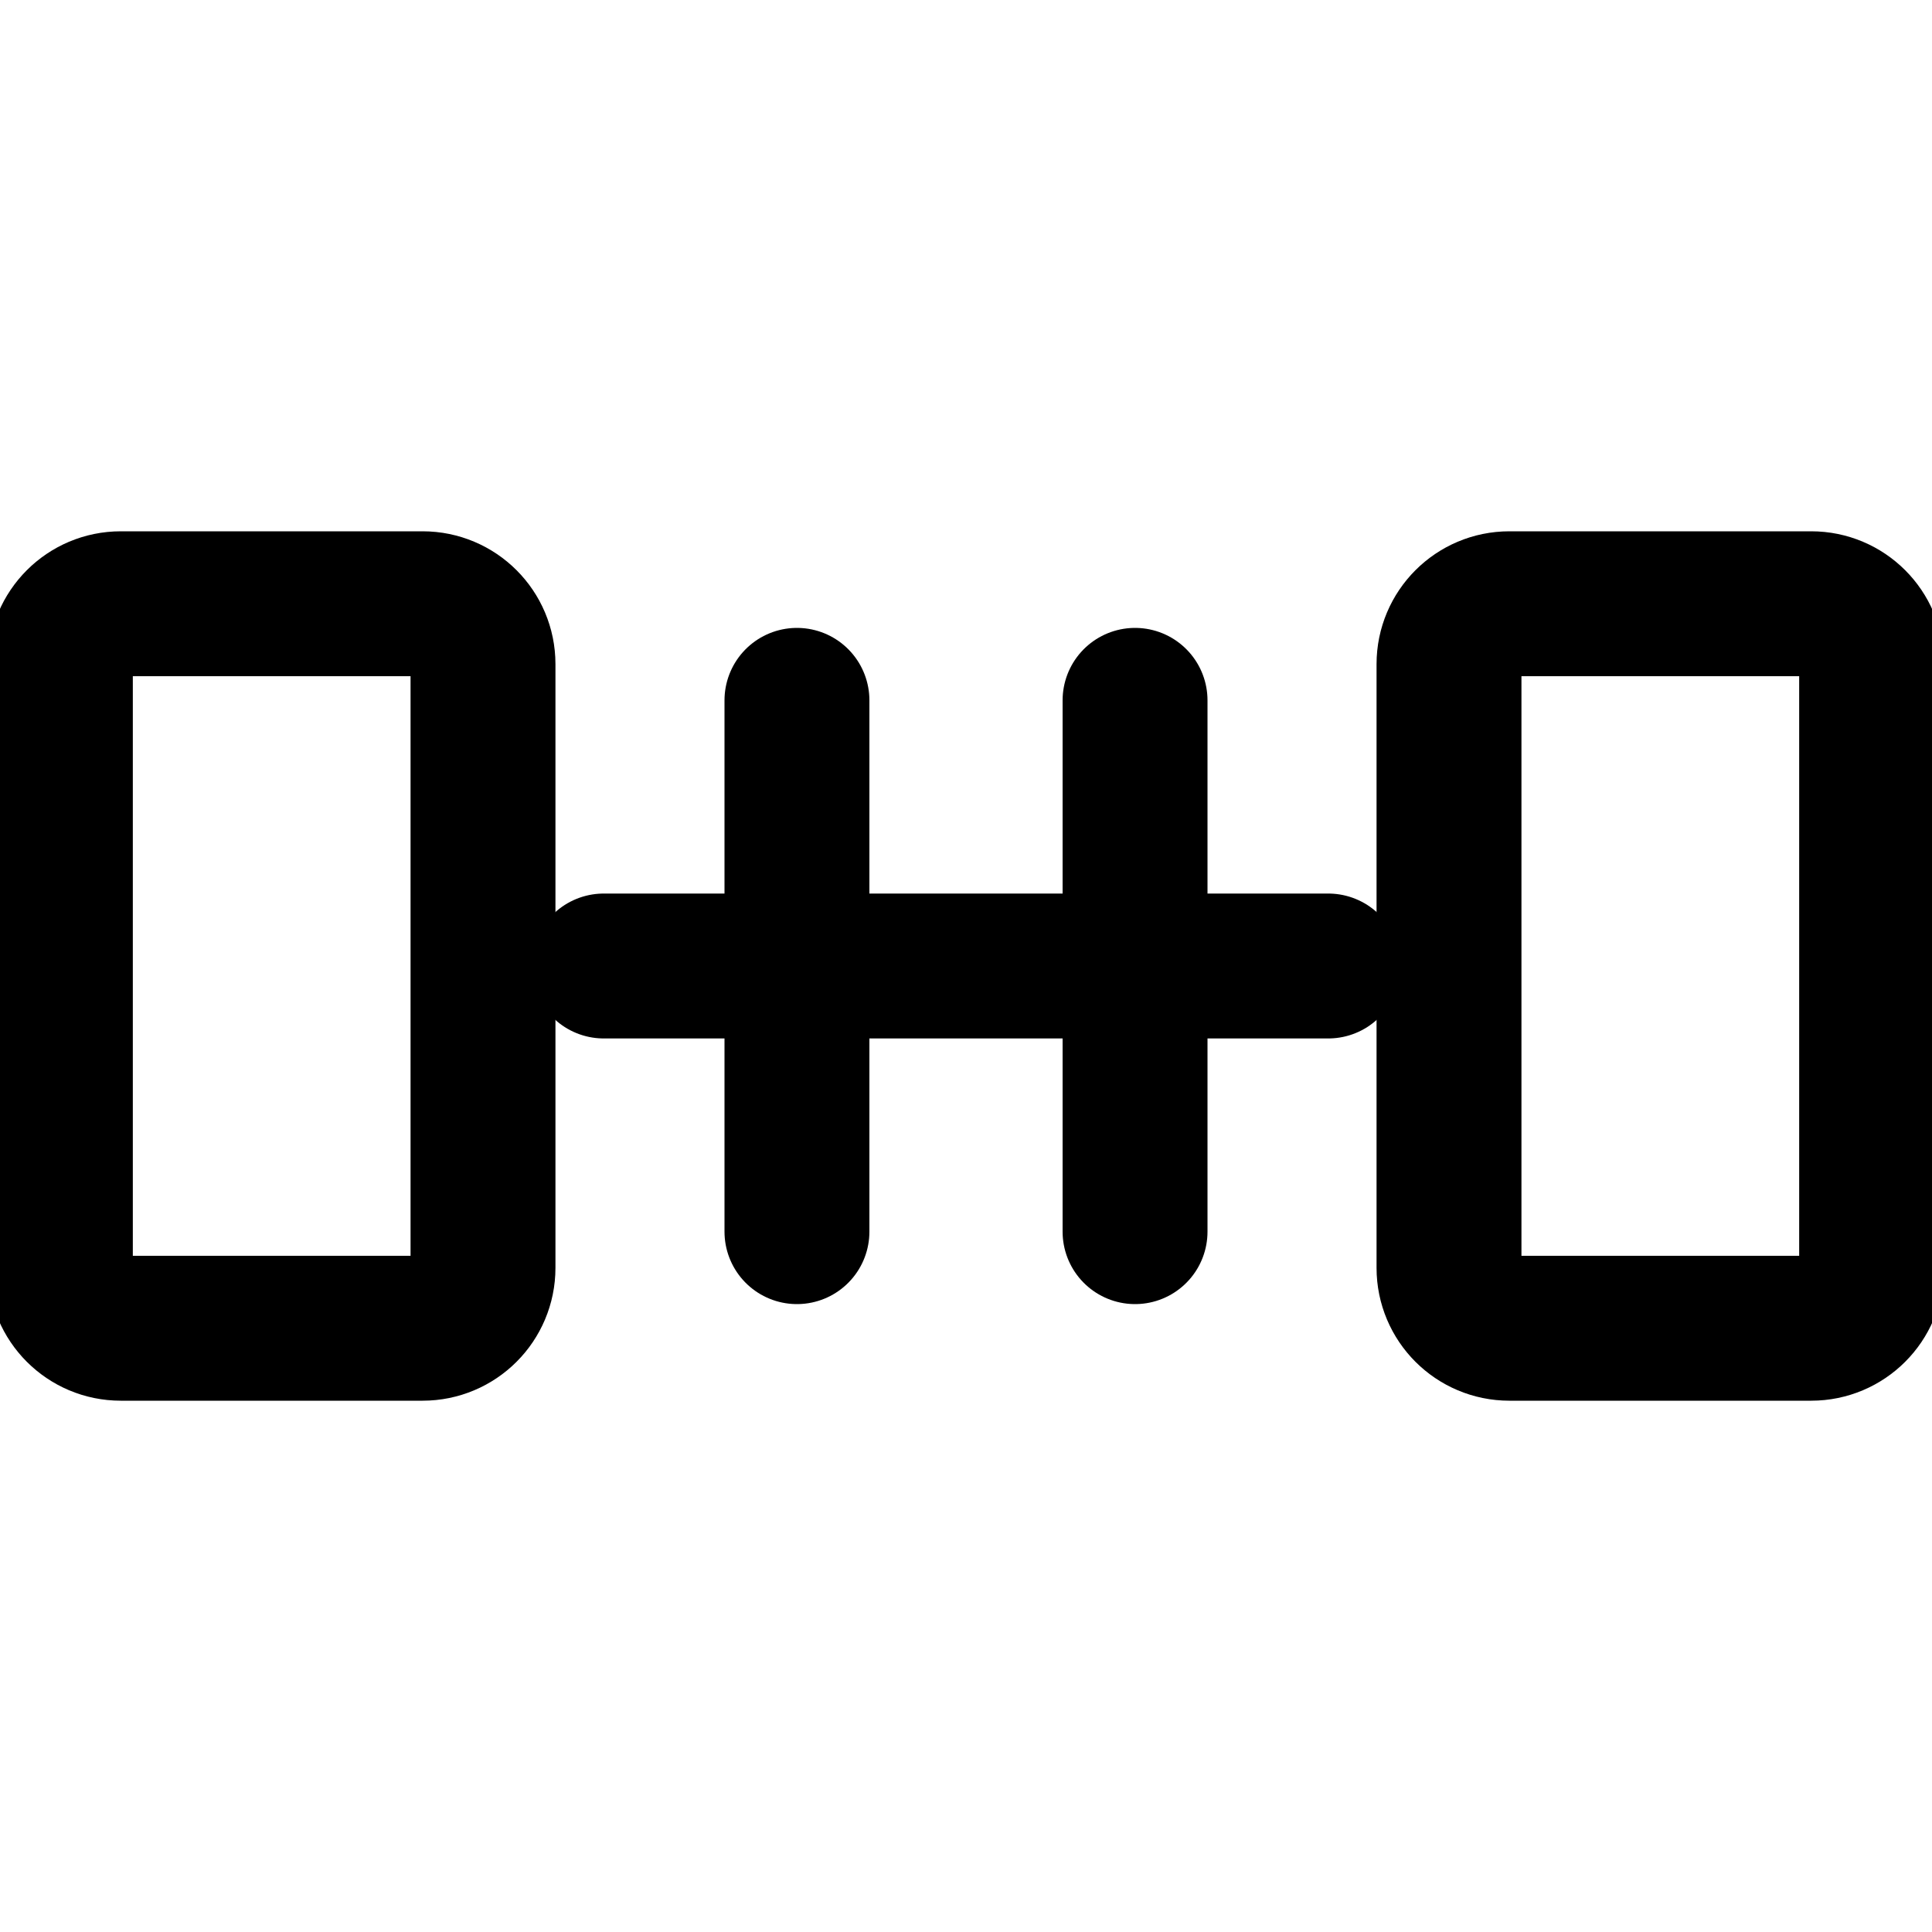
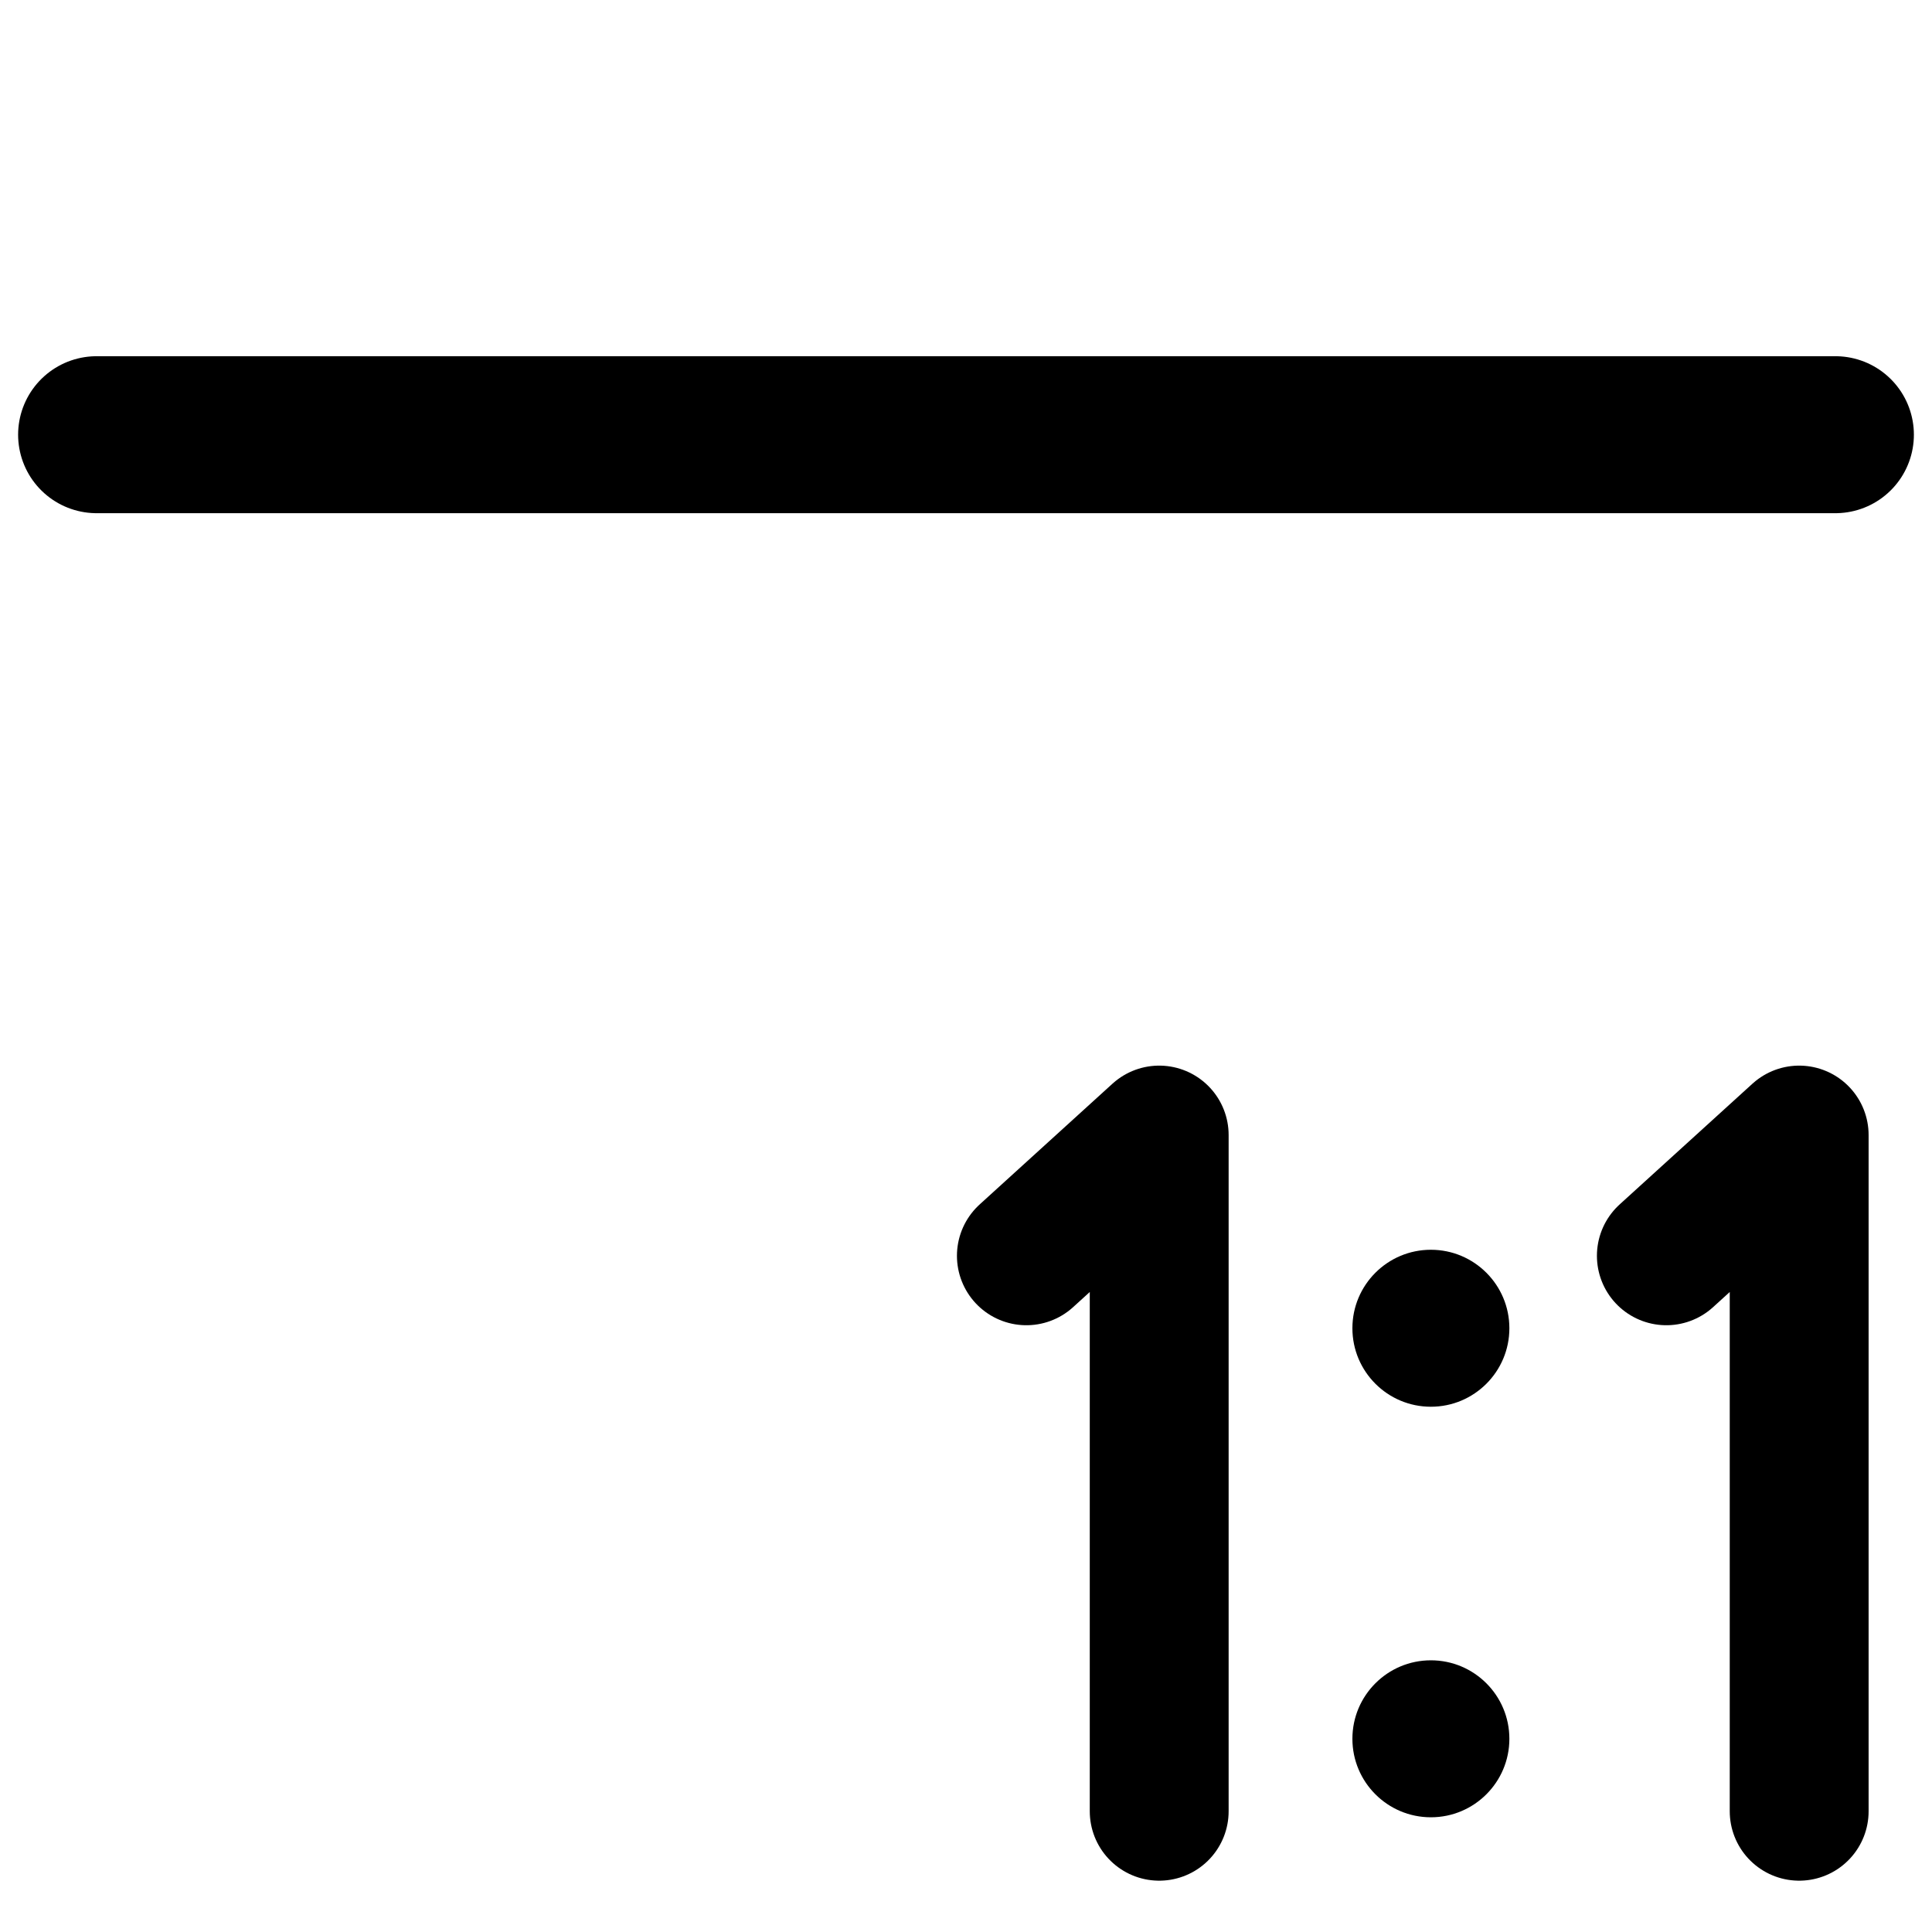
- <svg xmlns="http://www.w3.org/2000/svg" viewBox="0 0 16 16" fill="none" stroke="#000" stroke-width="1.2" stroke-linecap="round" stroke-linejoin="round">
-   <rect x="0.5" y="5" width="3.5" height="6" rx="0.5" />
-   <rect x="12" y="5" width="3.5" height="6" rx="0.5" />
-   <path d="M5 8h6" />
-   <path d="M6.6 5.8v4.4" />
-   <path d="M9.4 5.8v4.4" />
+ <svg xmlns="http://www.w3.org/2000/svg" viewBox="0 0 16 16" fill="none" stroke="#000" stroke-width="1.3" stroke-linecap="round" stroke-linejoin="round">
+   <path d="M0.8 3.6H15.2" />
+   <path d="M8.5 10.4L9.6 9.4V15" stroke-width="1.15" />
+   <circle cx="11.85" cy="11.0" r="0.65" fill="#000" stroke="none" />
+   <circle cx="11.85" cy="14.4" r="0.65" fill="#000" stroke="none" />
+   <path d="M13.8 10.4L14.9 9.4V15" stroke-width="1.15" />
</svg>
